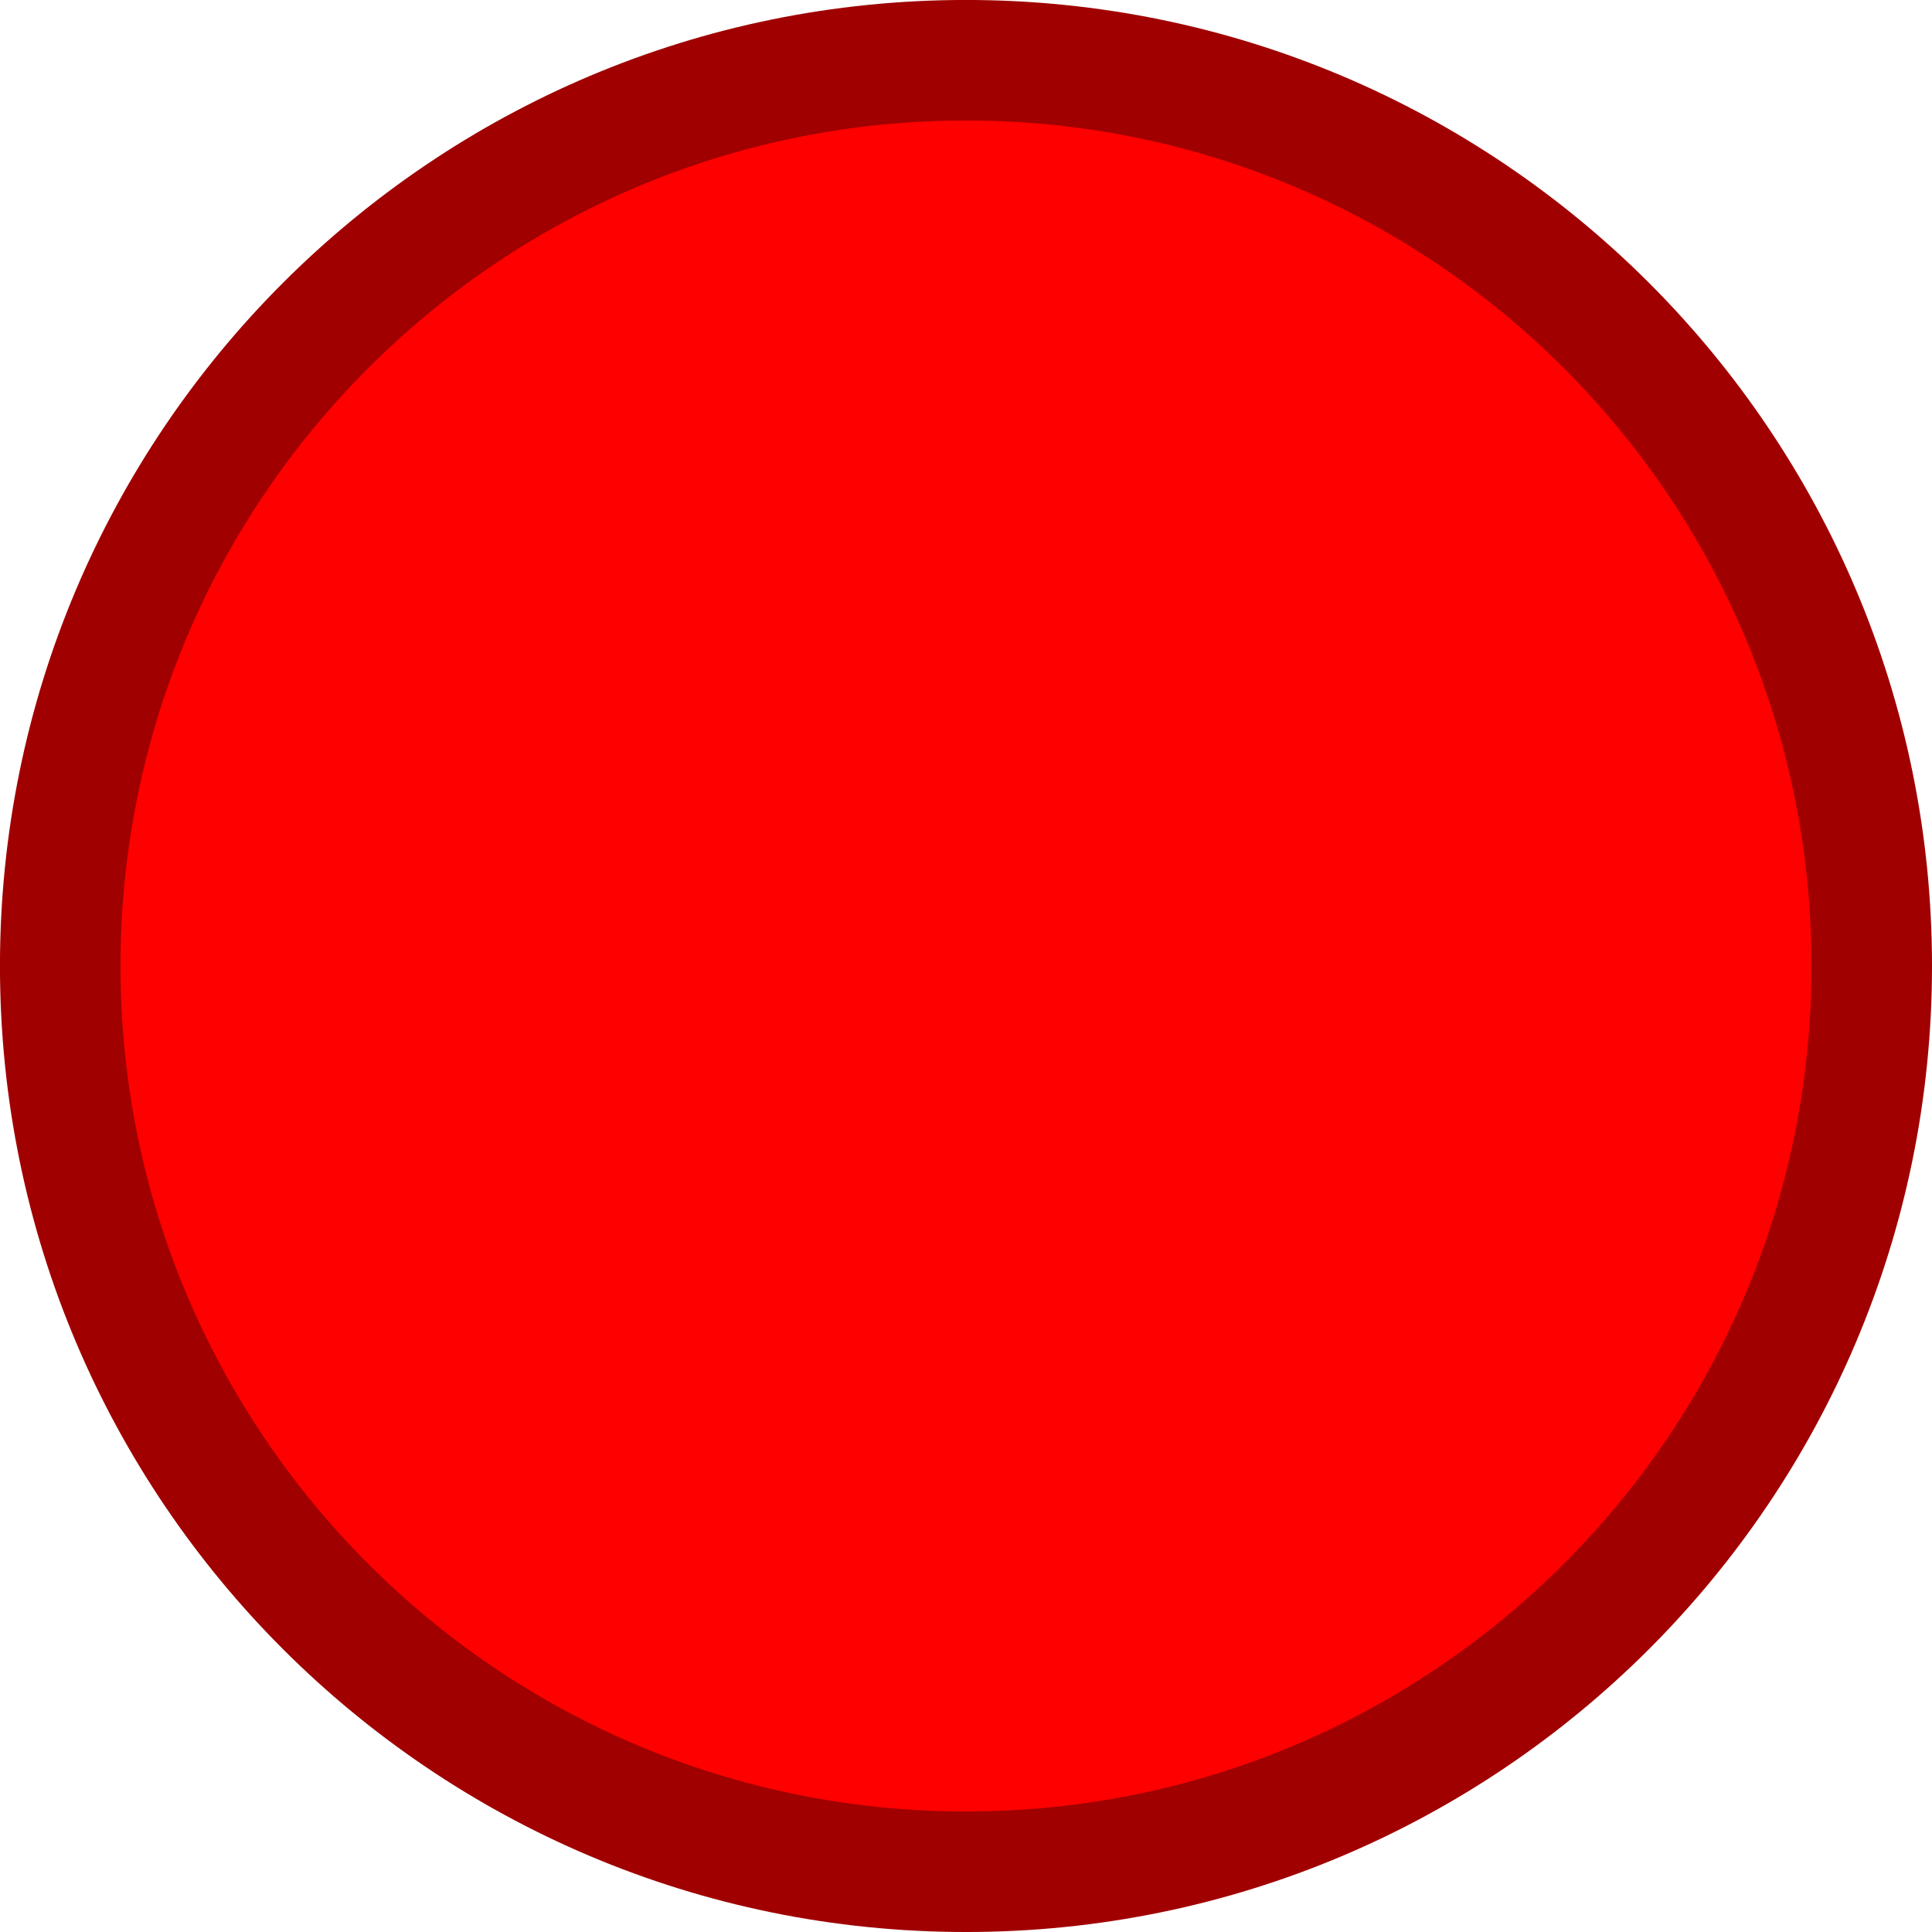
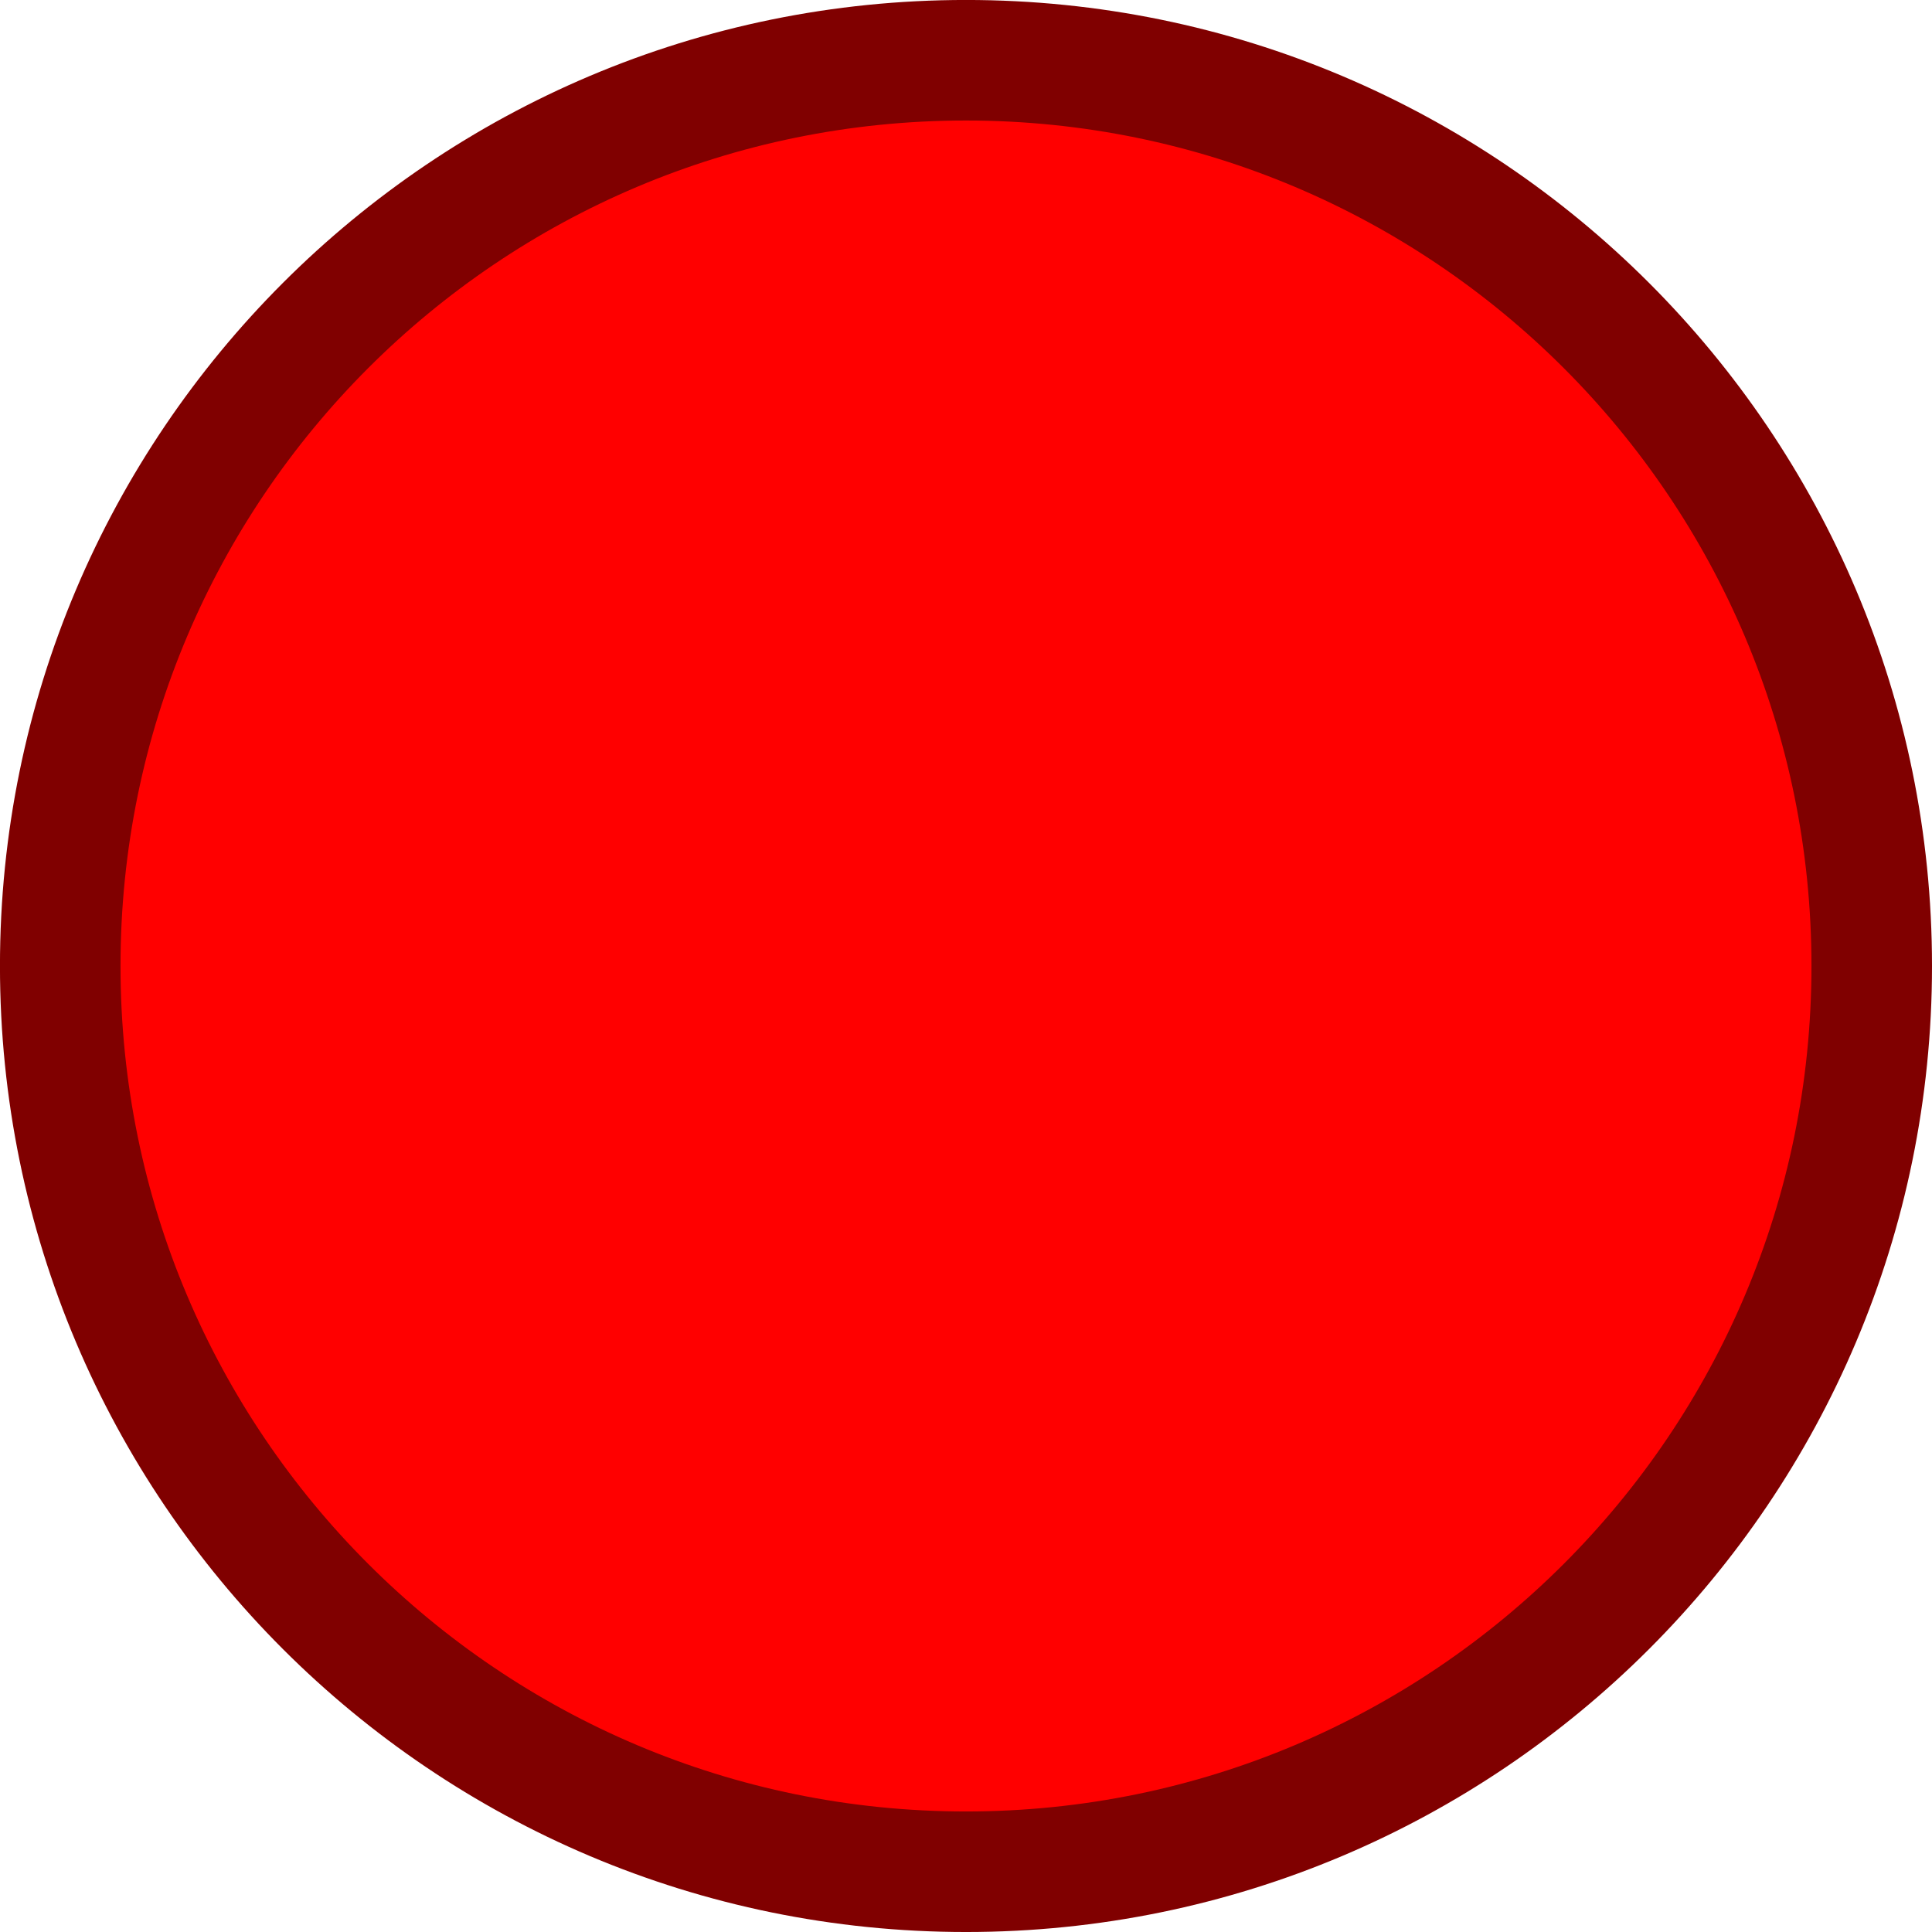
<svg xmlns="http://www.w3.org/2000/svg" width="16px" height="16px" id="svg2816" version="1.1">
  <defs id="defs2818">
    <linearGradient id="linearGradient5054">
      <stop style="stop-color:#ff0000;stop-opacity:1;" offset="0" id="stop5056" />
      <stop style="stop-color:#e00000;stop-opacity:1;" offset="1" id="stop5058" />
    </linearGradient>
  </defs>
  <g id="layer1">
-     <path style="fill:#ff0000;fill-opacity:1;fill-rule:nonzero;stroke:#a00000;stroke-width:0.761;stroke-miterlimit:4;stroke-opacity:1;stroke-dasharray:none" id="path2826" d="m 15.131,10.059 a 5.718,5.718 0 1 1 -11.436,0 5.718,5.718 0 1 1 11.436,0 z" transform="matrix(1.311826,0,0,1.311826,-4.348346,-5.195761)" />
+     <path style="fill:#ff0000;fill-opacity:1;fill-rule:nonzero;stroke:#800000;stroke-width:0.761;stroke-miterlimit:4;stroke-opacity:1;stroke-dasharray:none" id="path2826" d="m 15.131,10.059 a 5.718,5.718 0 1 1 -11.436,0 5.718,5.718 0 1 1 11.436,0 z" transform="matrix(1.311826,0,0,1.311826,-4.348346,-5.195761)" />
  </g>
</svg>
